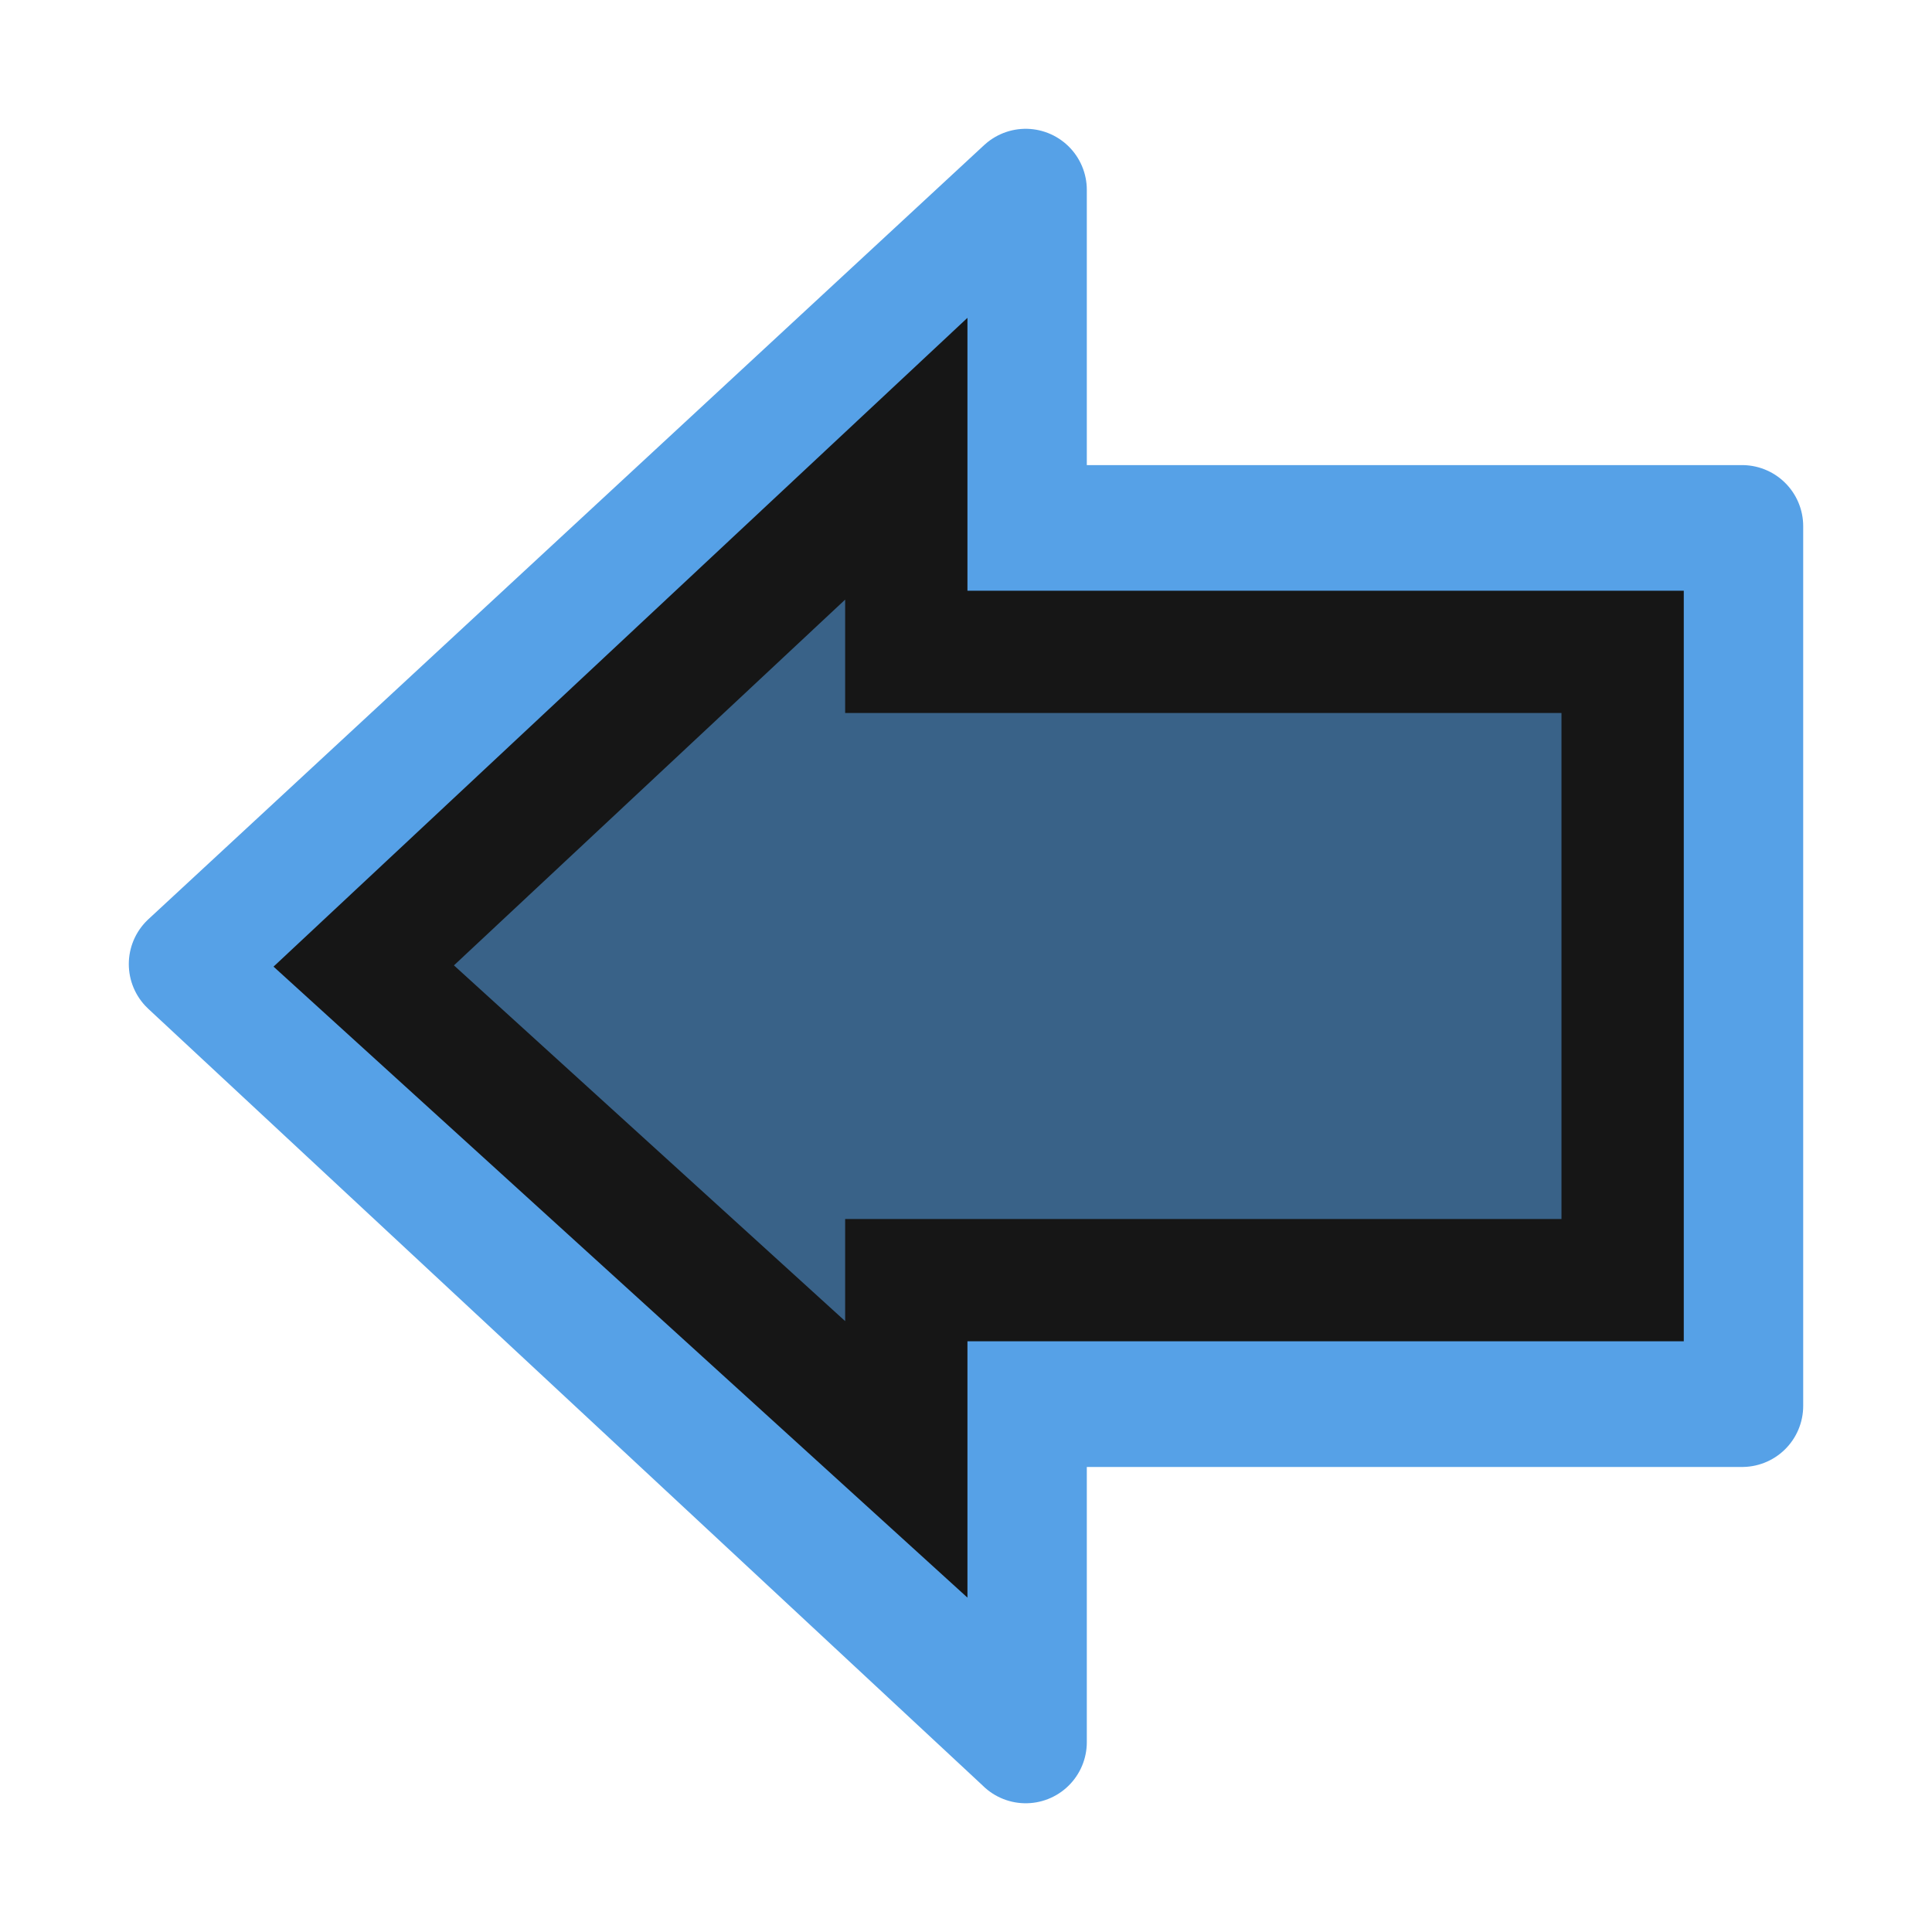
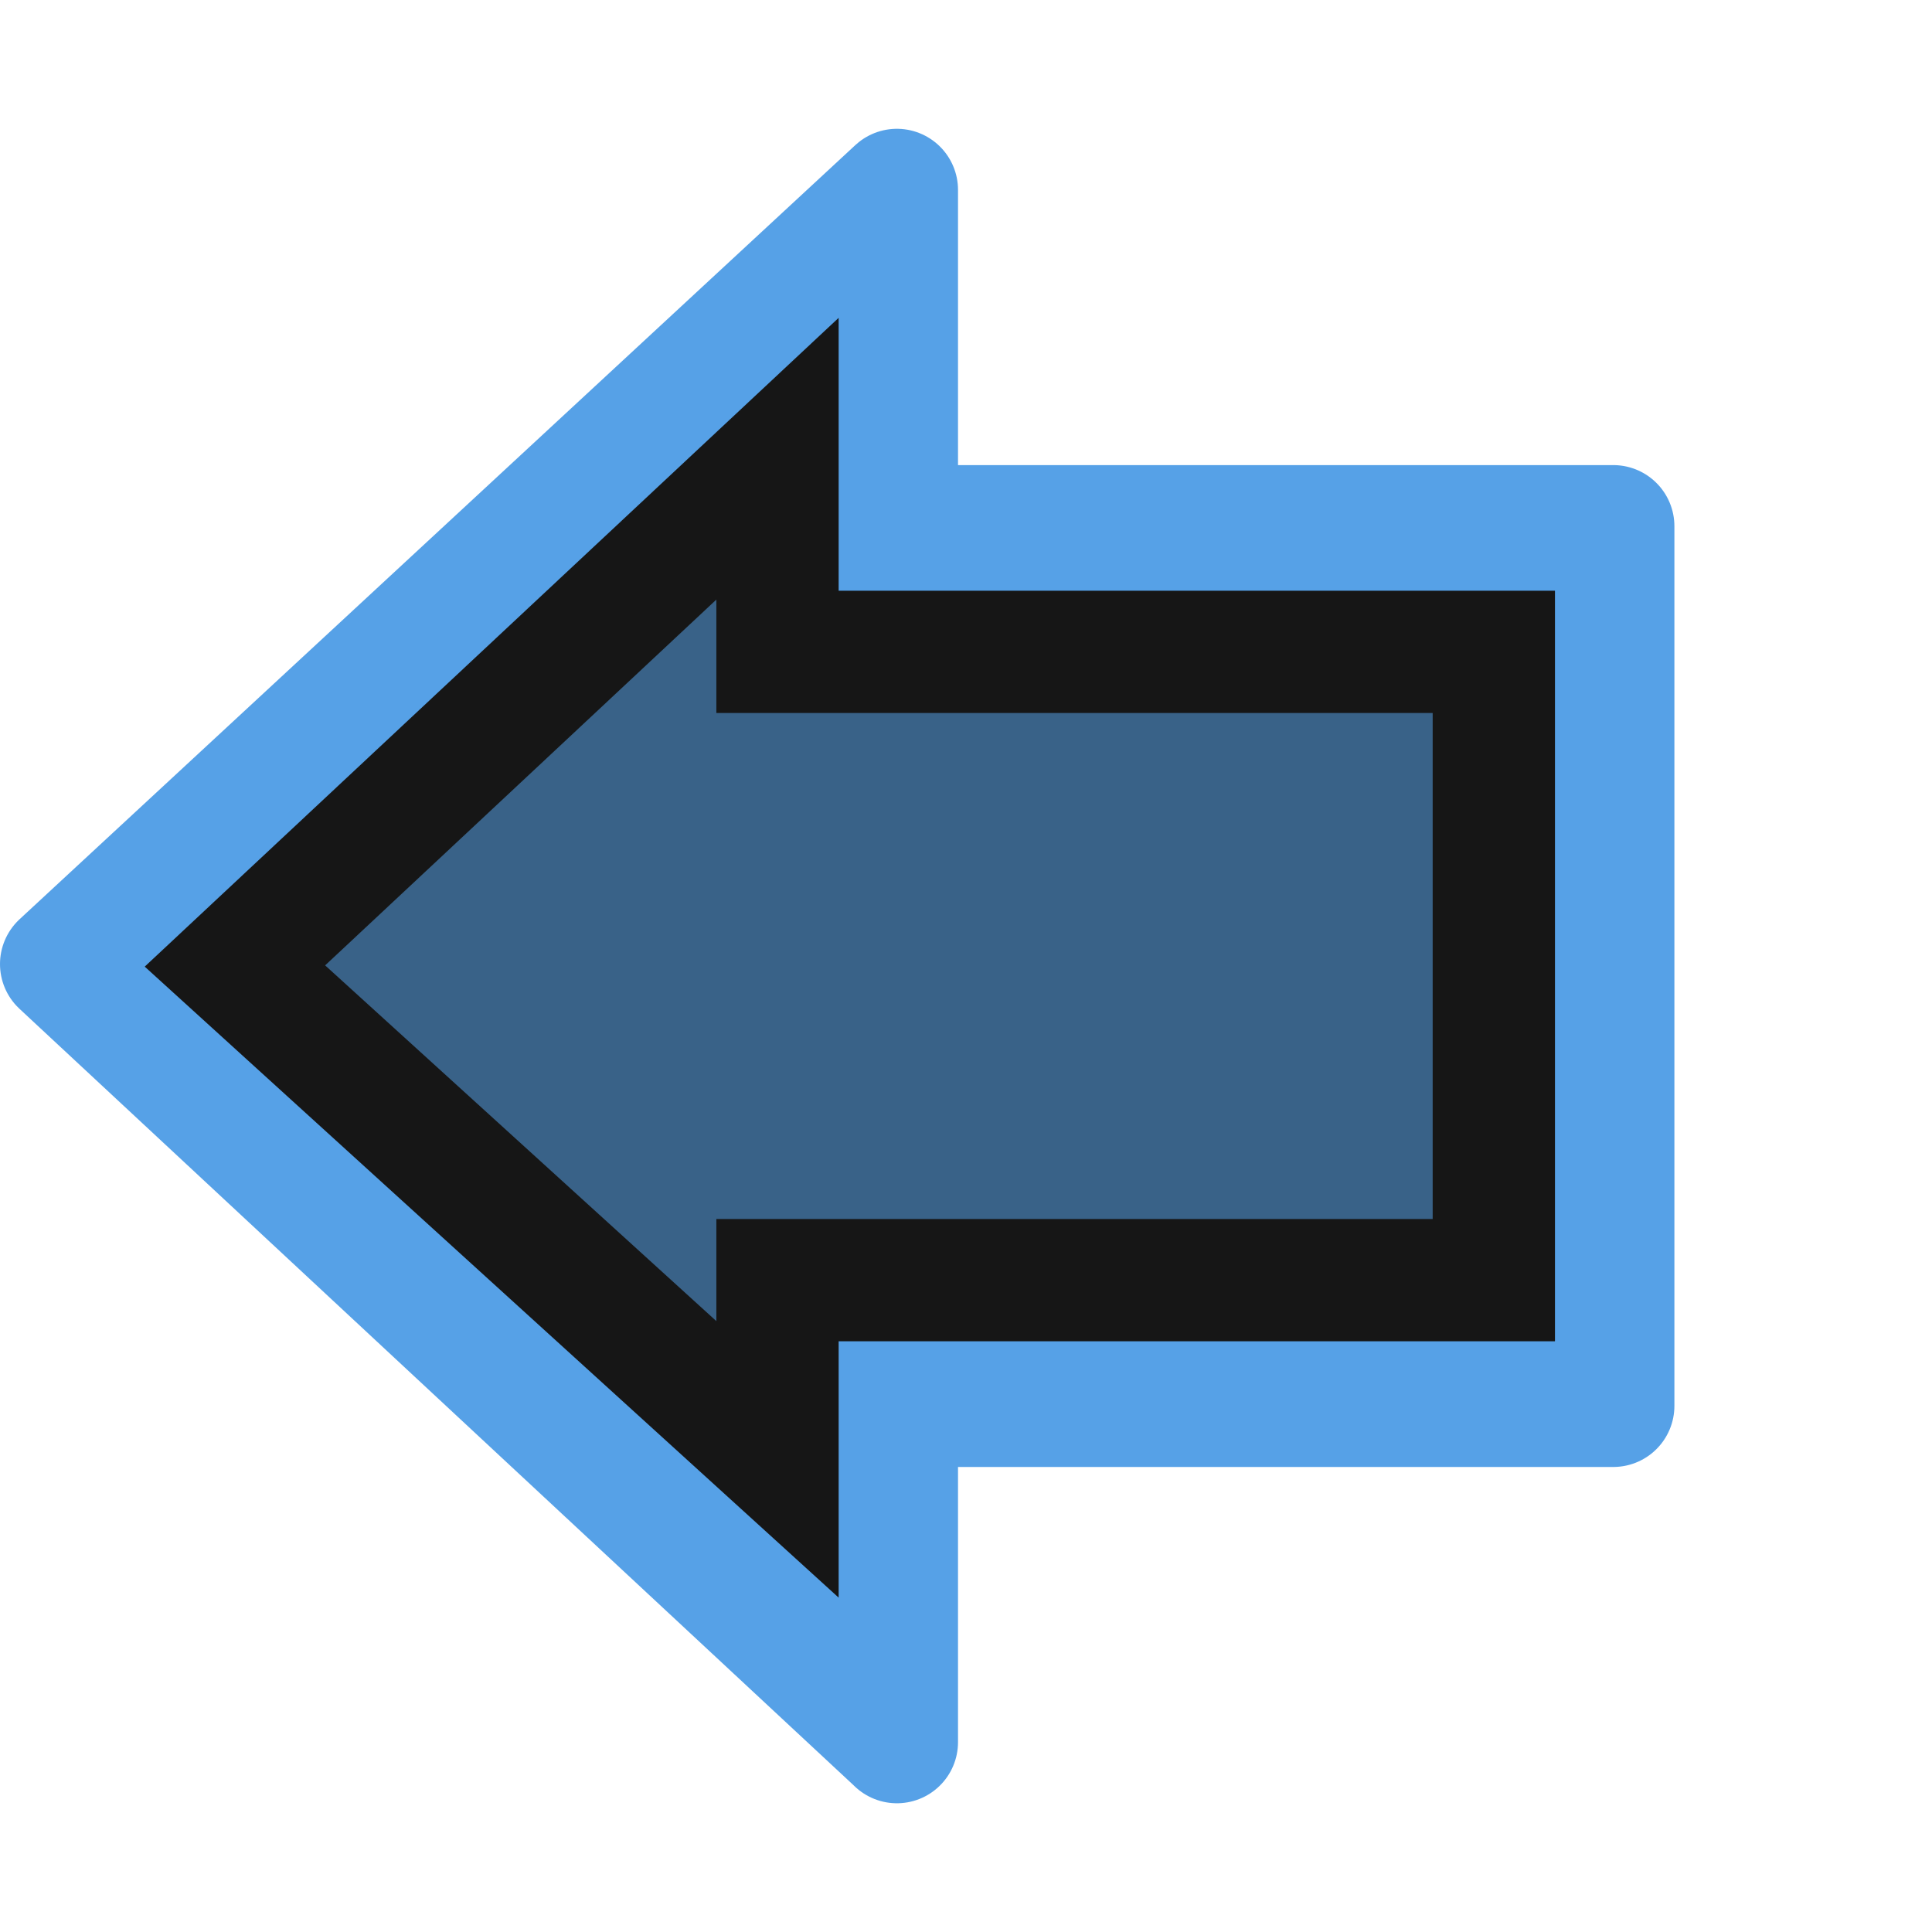
<svg xmlns="http://www.w3.org/2000/svg" xmlns:ns1="http://www.openswatchbook.org/uri/2009/osb" xmlns:xlink="http://www.w3.org/1999/xlink" version="1.1" id="svg2504" height="30" width="30">
  <defs id="defs2506">
    <linearGradient id="linearGradient4194" ns1:paint="solid">
      <stop style="stop-color:#ffffff;stop-opacity:1;" offset="0" id="stop4196" />
    </linearGradient>
    <linearGradient id="linearGradient5105-262-943-861">
      <stop offset="0" id="stop2487" style="stop-color:#0d0d0d;stop-opacity:1;" />
      <stop offset="1" id="stop2489" style="stop-color:#0d0d0d;stop-opacity:0;" />
    </linearGradient>
    <radialGradient xlink:href="#linearGradient5105-262-943-861" id="radialGradient2502" gradientUnits="userSpaceOnUse" gradientTransform="matrix(1,0,0,0.282946,0,13.64644)" cx="11.25" cy="19.031" fx="11.25" fy="19.031" r="8.062" />
    <linearGradient id="linearGradient2264">
      <stop style="stop-color:#4a90d9;stop-opacity:1;" offset="0" id="stop2266" />
      <stop style="stop-color:#56a1e7;stop-opacity:1;" offset="1" id="stop2268" />
    </linearGradient>
    <filter id="filter3110" height="1" width="1" y="0" x="0" style="color-interpolation-filters:sRGB">
      <feColorMatrix id="feColorMatrix3112" type="saturate" values="0" result="result1" />
      <feFlood id="feFlood3114" flood-color="rgb(9,111,152)" result="result2" />
      <feBlend id="feBlend3116" in2="result1" mode="screen" result="result2" />
      <feComposite id="feComposite3118" in2="SourceGraphic" operator="in" in="result2" />
    </filter>
    <filter id="filter3120" height="1" width="1" y="0" x="0" style="color-interpolation-filters:sRGB">
      <feColorMatrix id="feColorMatrix3122" type="saturate" values="0" result="result1" />
      <feFlood id="feFlood3124" flood-color="rgb(9,111,152)" result="result2" />
      <feBlend id="feBlend3126" in2="result1" mode="screen" result="result2" />
      <feComposite id="feComposite3128" in2="SourceGraphic" operator="in" in="result2" />
    </filter>
  </defs>
  <g id="layer1" transform="translate(0,14)">
-     <path id="path3288" d="M 15.927,13.051 2.949,0.97 15.927,-11.051 l 0,5.222 11.124,0 0,13.659 -11.124,0 0,5.222 z" style="display:inline;overflow:visible;visibility:visible;fill:#56a1e7;fill-opacity:1;fill-rule:nonzero;stroke:#56a1e7;stroke-width:1.898;stroke-linecap:round;stroke-linejoin:round;stroke-miterlimit:4;stroke-dasharray:none;stroke-dashoffset:0;stroke-opacity:1;marker:none;marker-start:none;marker-mid:none;marker-end:none" />
-     <path id="path3290" d="M 14.073,8.661 5.648,1 14.073,-6.877 l 0,2.999 11.123,0 0,9.756 -11.123,0 0,2.783 z" style="display:inline;overflow:visible;visibility:visible;opacity:1;fill:#161616;fill-opacity:0.454;fill-rule:evenodd;stroke:#161616;stroke-width:1.899;stroke-linecap:butt;stroke-linejoin:miter;stroke-miterlimit:4;stroke-dasharray:none;stroke-dashoffset:0;stroke-opacity:1;marker:none;marker-start:none;marker-mid:none;marker-end:none" />
+     <path id="path3288" d="M 13.927,13.051 0.949,0.97 13.927,-11.051 l 0,5.222 11.124,0 0,13.659 -11.124,0 0,5.222 z" style="display:inline;overflow:visible;visibility:visible;fill:#56a1e7;fill-opacity:1;fill-rule:nonzero;stroke:#56a1e7;stroke-width:1.898;stroke-linecap:round;stroke-linejoin:round;stroke-miterlimit:4;stroke-dasharray:none;stroke-dashoffset:0;stroke-opacity:1;marker:none;marker-start:none;marker-mid:none;marker-end:none" />
+     <path id="path3290" d="M 12.073,8.661 3.648,1 12.073,-6.877 l 0,2.999 11.123,0 0,9.756 -11.123,0 0,2.783 z" style="display:inline;overflow:visible;visibility:visible;opacity:1;fill:#161616;fill-opacity:0.454;fill-rule:evenodd;stroke:#161616;stroke-width:1.899;stroke-linecap:butt;stroke-linejoin:miter;stroke-miterlimit:4;stroke-dasharray:none;stroke-dashoffset:0;stroke-opacity:1;marker:none;marker-start:none;marker-mid:none;marker-end:none" />
  </g>
</svg>
